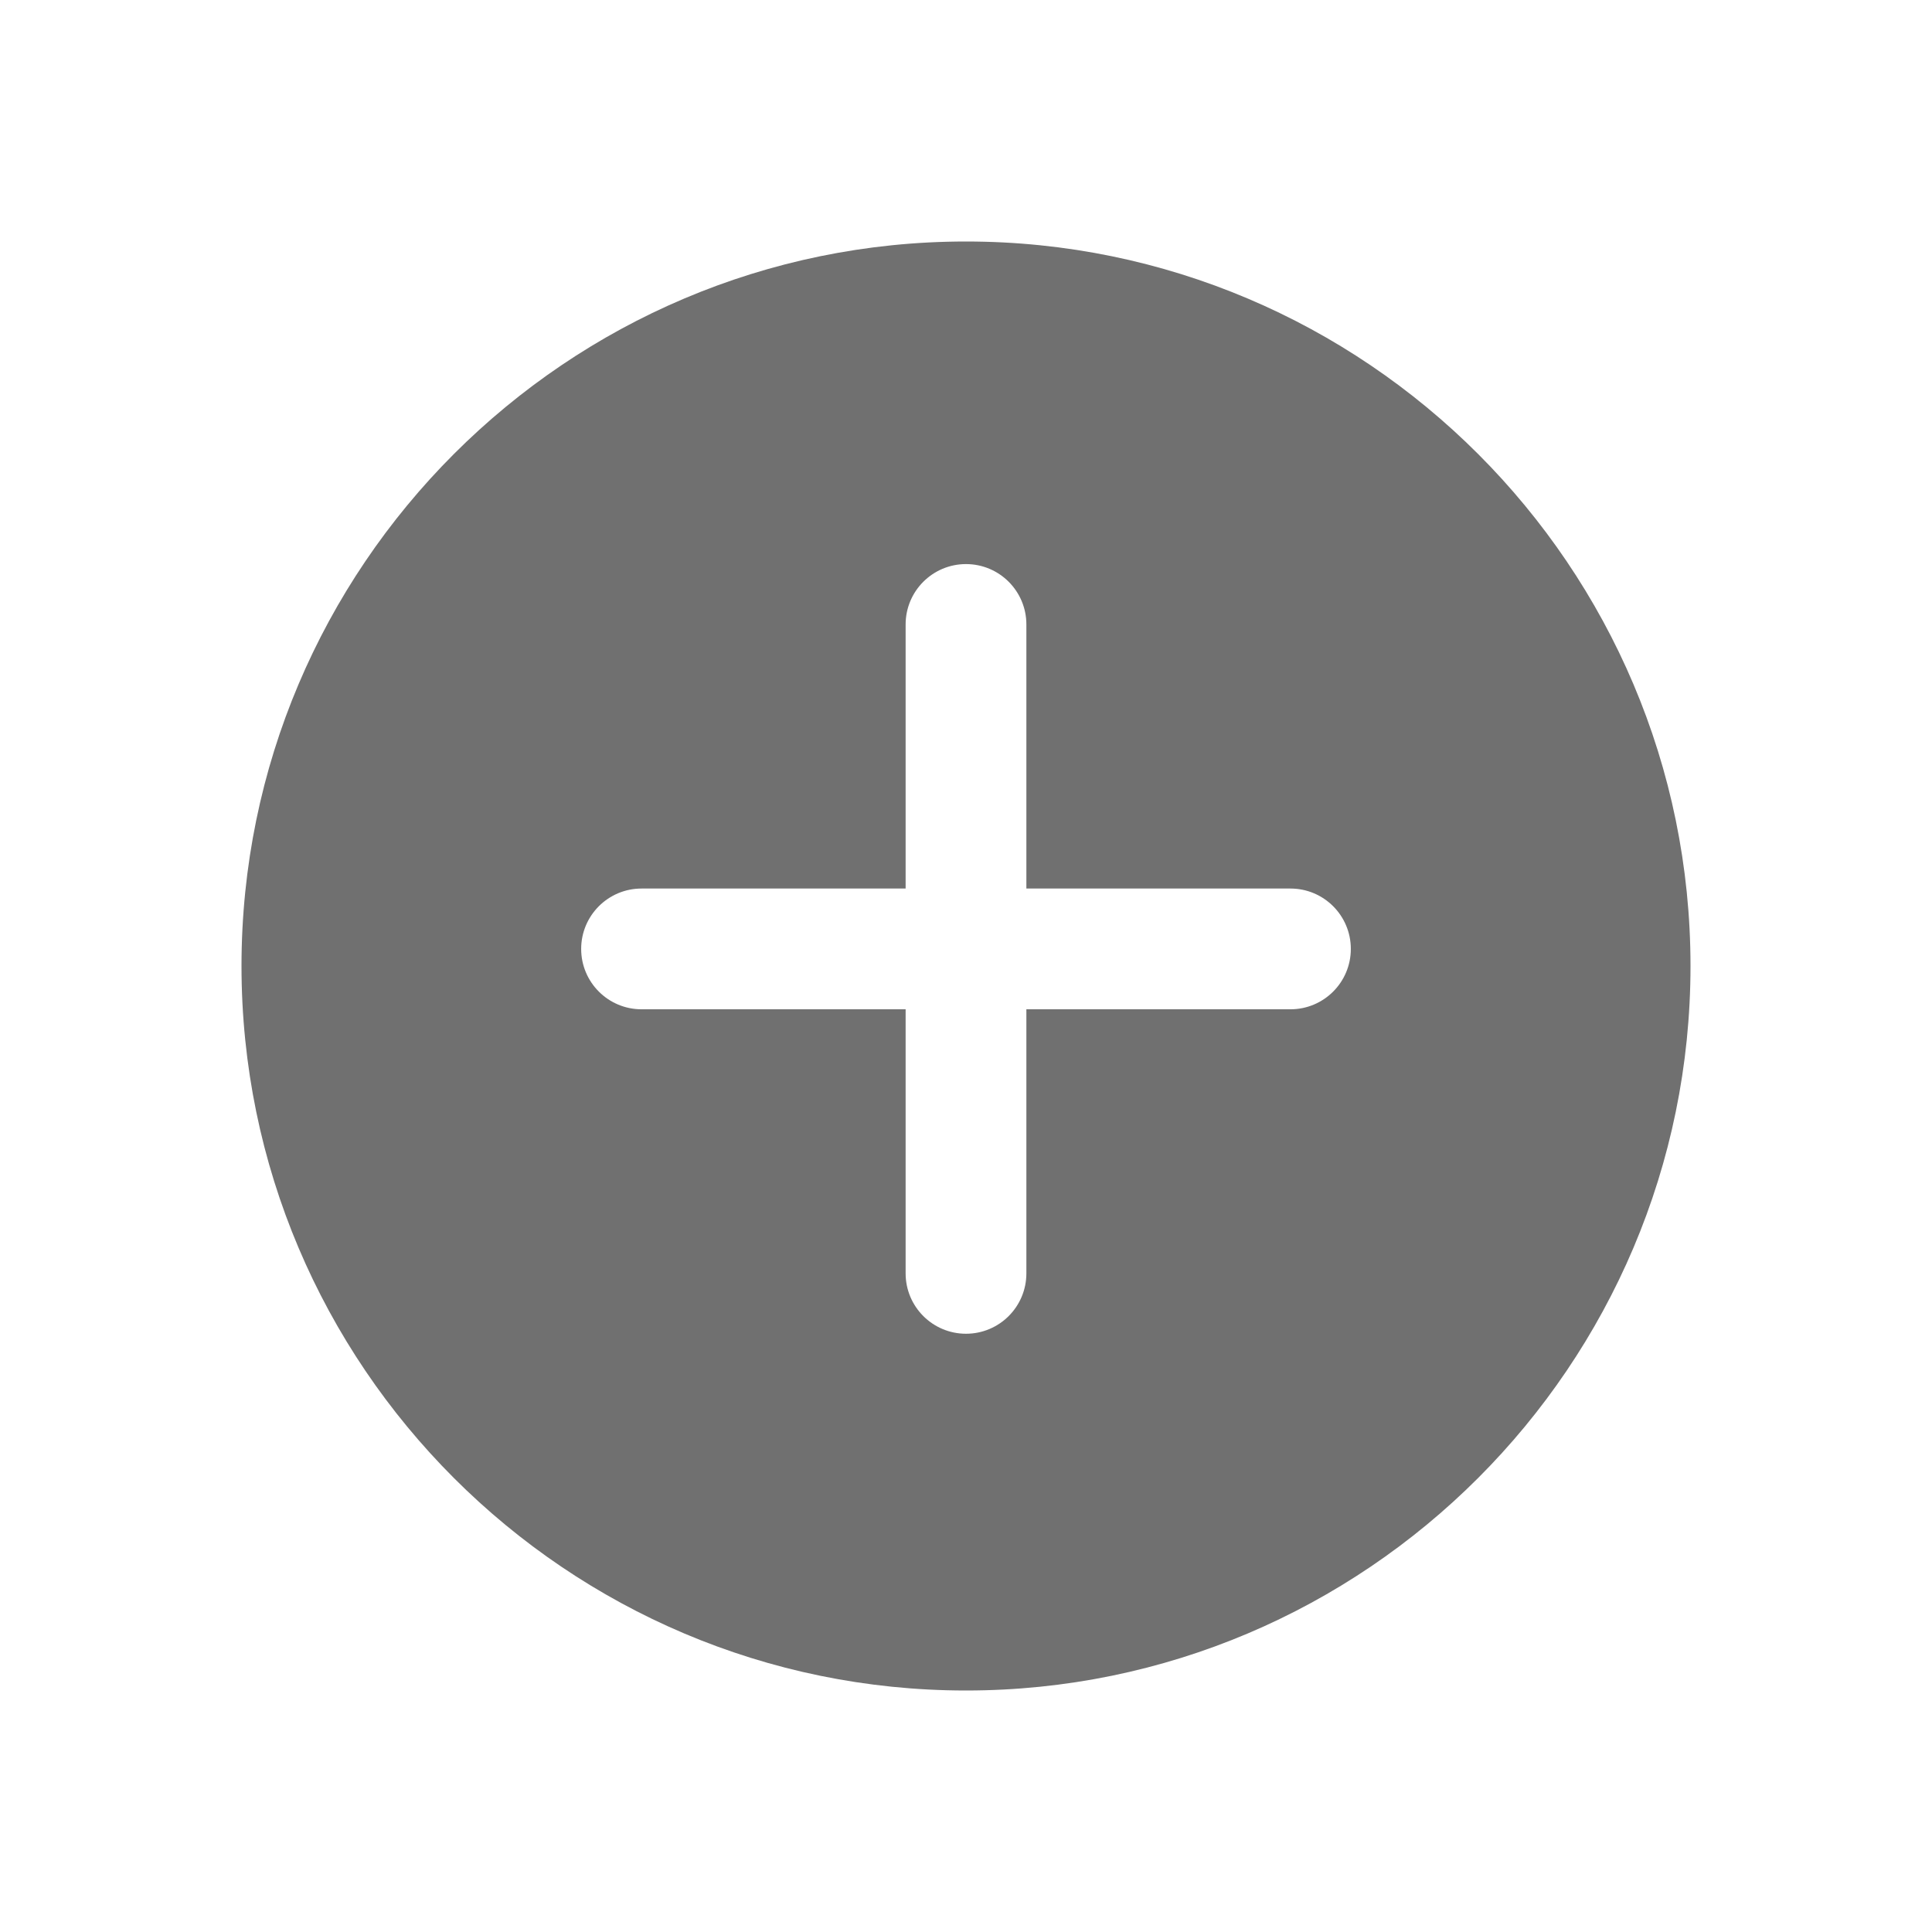
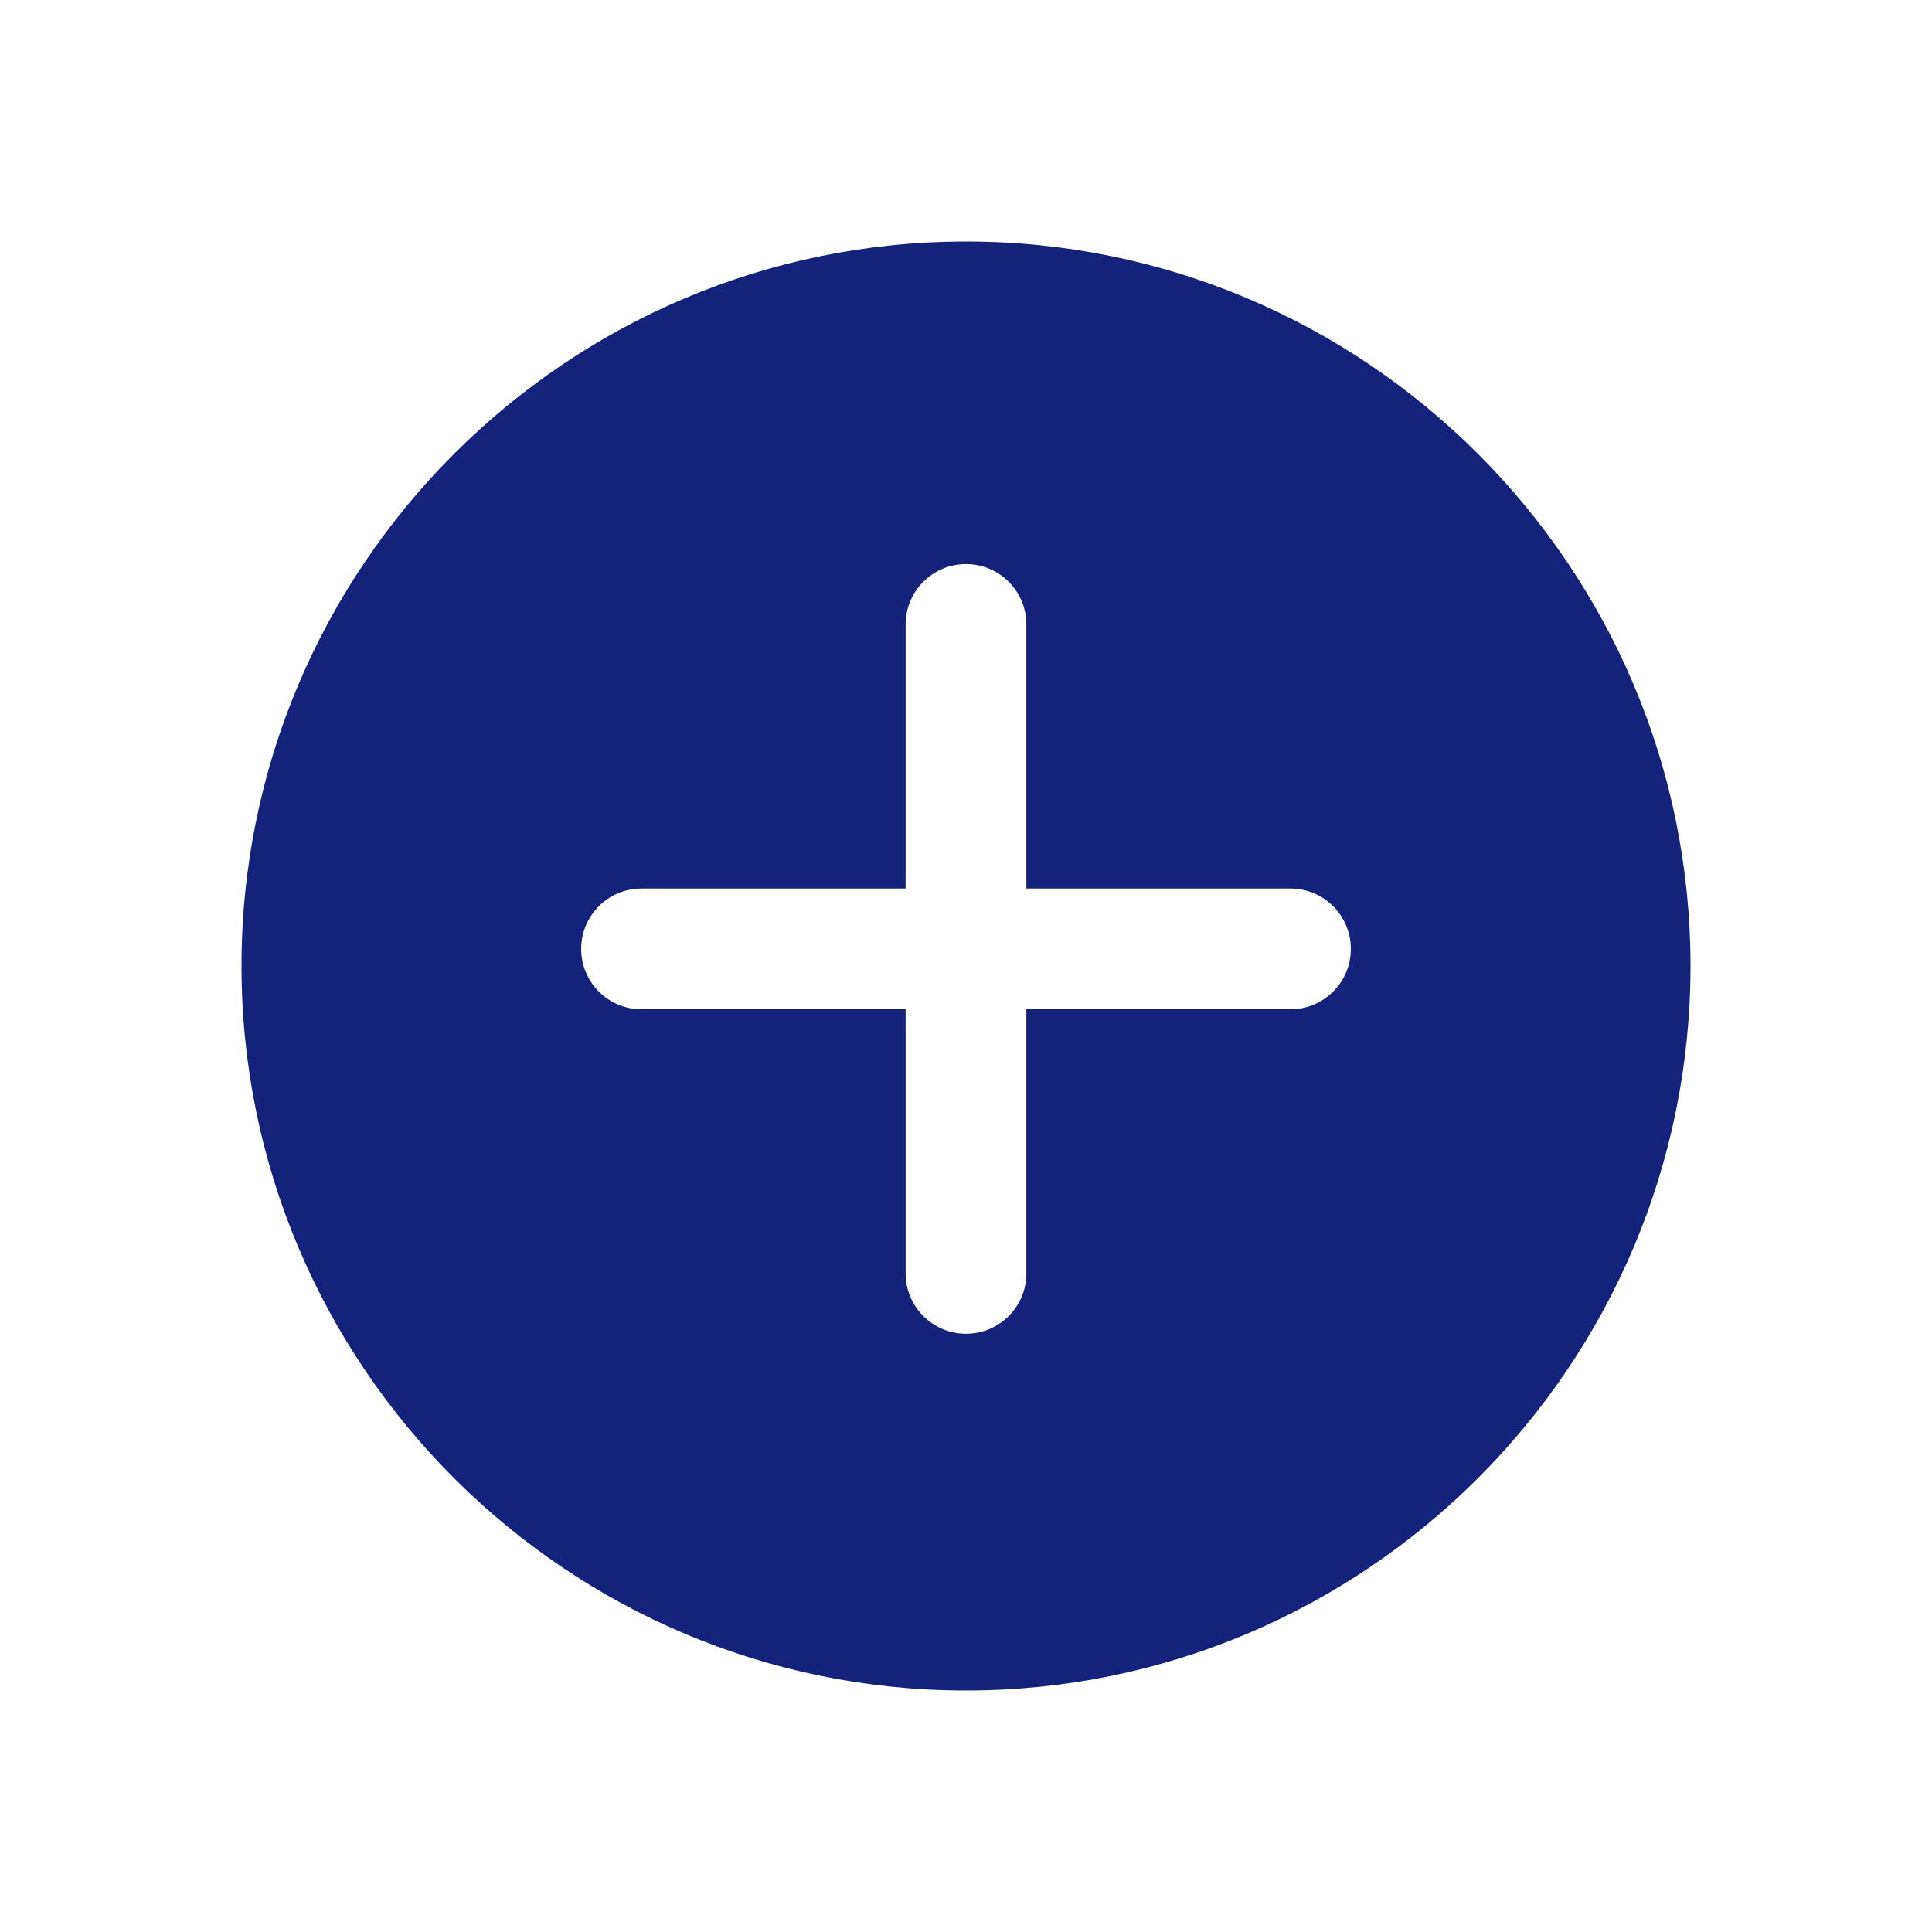
- <svg xmlns="http://www.w3.org/2000/svg" t="1542195459582" class="icon" style="" viewBox="0 0 1024 1024" version="1.1" p-id="4330" width="200" height="200">
+ <svg xmlns="http://www.w3.org/2000/svg" t="1545809052227" class="icon" style="" viewBox="0 0 1024 1024" version="1.1" p-id="2546" width="200" height="200">
  <defs>
    <style type="text/css" />
  </defs>
-   <path d="M683.968 534.944H544v139.968a32 32 0 0 1-64 0v-139.968h-139.968a32 32 0 0 1 0-64H480v-139.968a32 32 0 0 1 64 0v139.968h139.968a32 32 0 0 1 0 64M512 128C300.256 128 128 300.288 128 512c0 211.744 172.256 384 384 384s384-172.256 384-384c0-211.712-172.256-384-384-384" p-id="4331" fill="#707070" />
+   <path d="M683.968 534.944H544v139.968a32 32 0 0 1-64 0v-139.968h-139.968a32 32 0 0 1 0-64H480v-139.968a32 32 0 0 1 64 0v139.968h139.968a32 32 0 0 1 0 64M512 128C300.256 128 128 300.288 128 512c0 211.744 172.256 384 384 384s384-172.256 384-384c0-211.712-172.256-384-384-384" p-id="2547" fill="#13227a" />
</svg>
